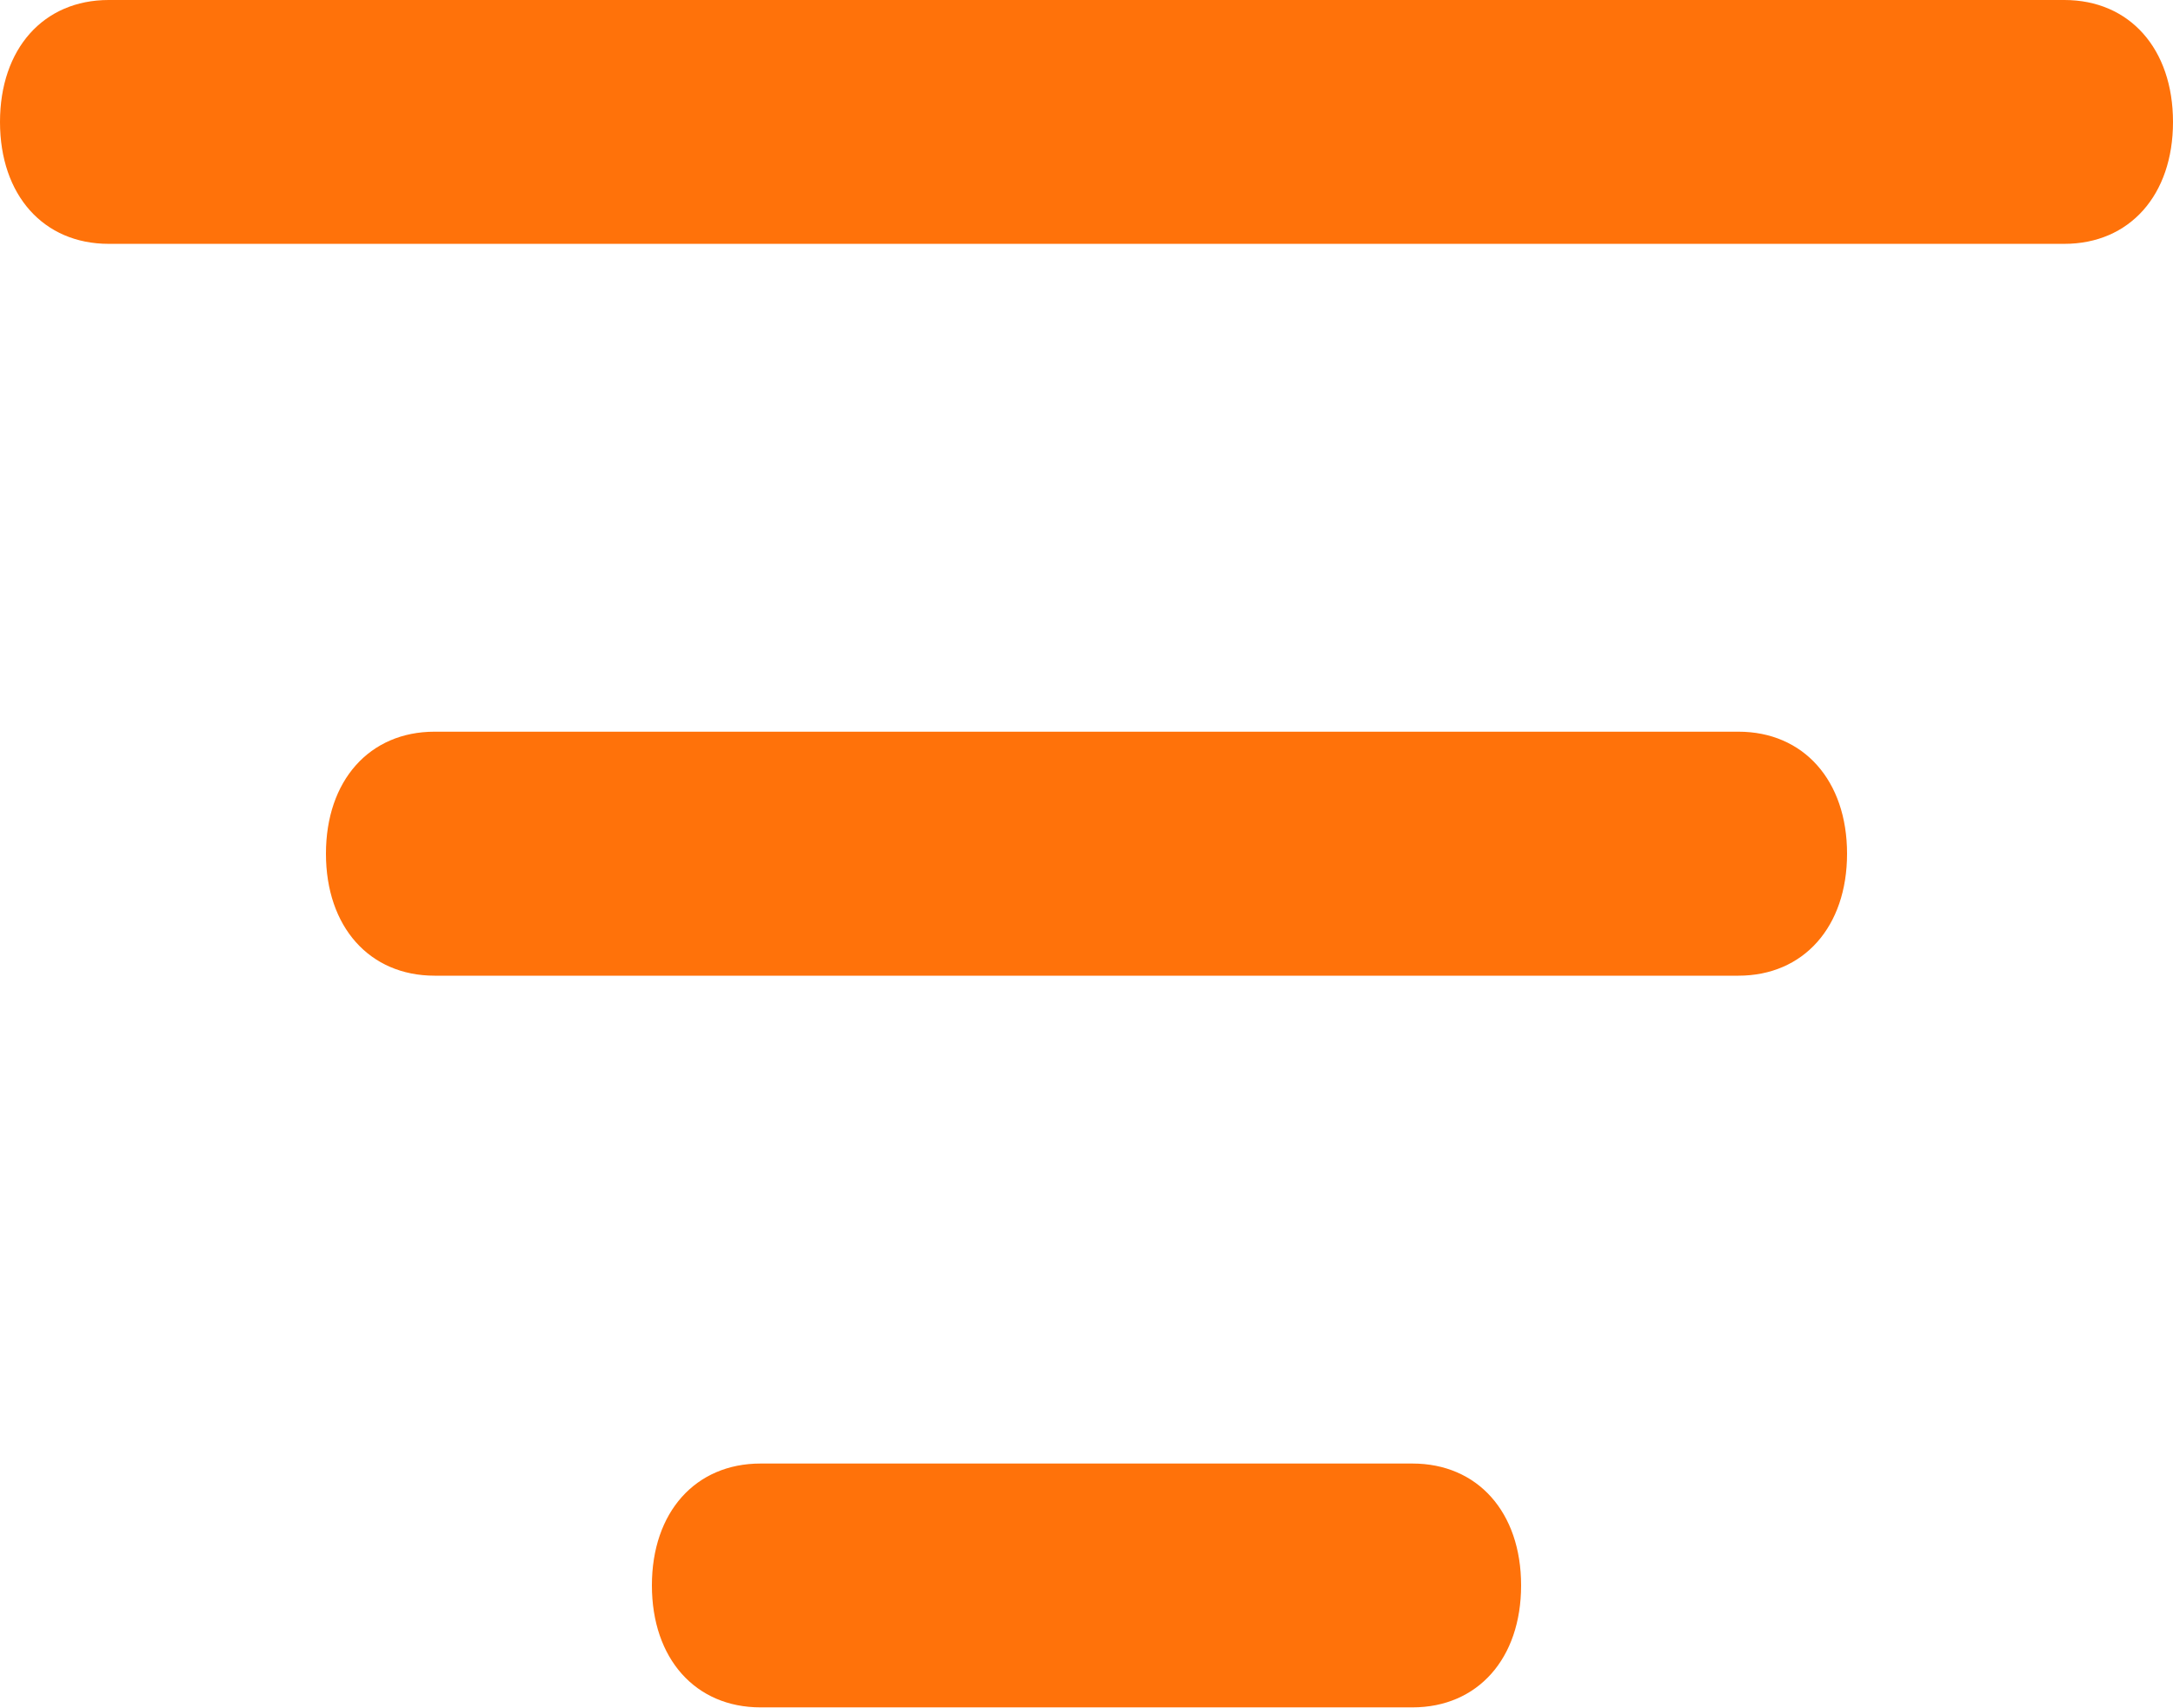
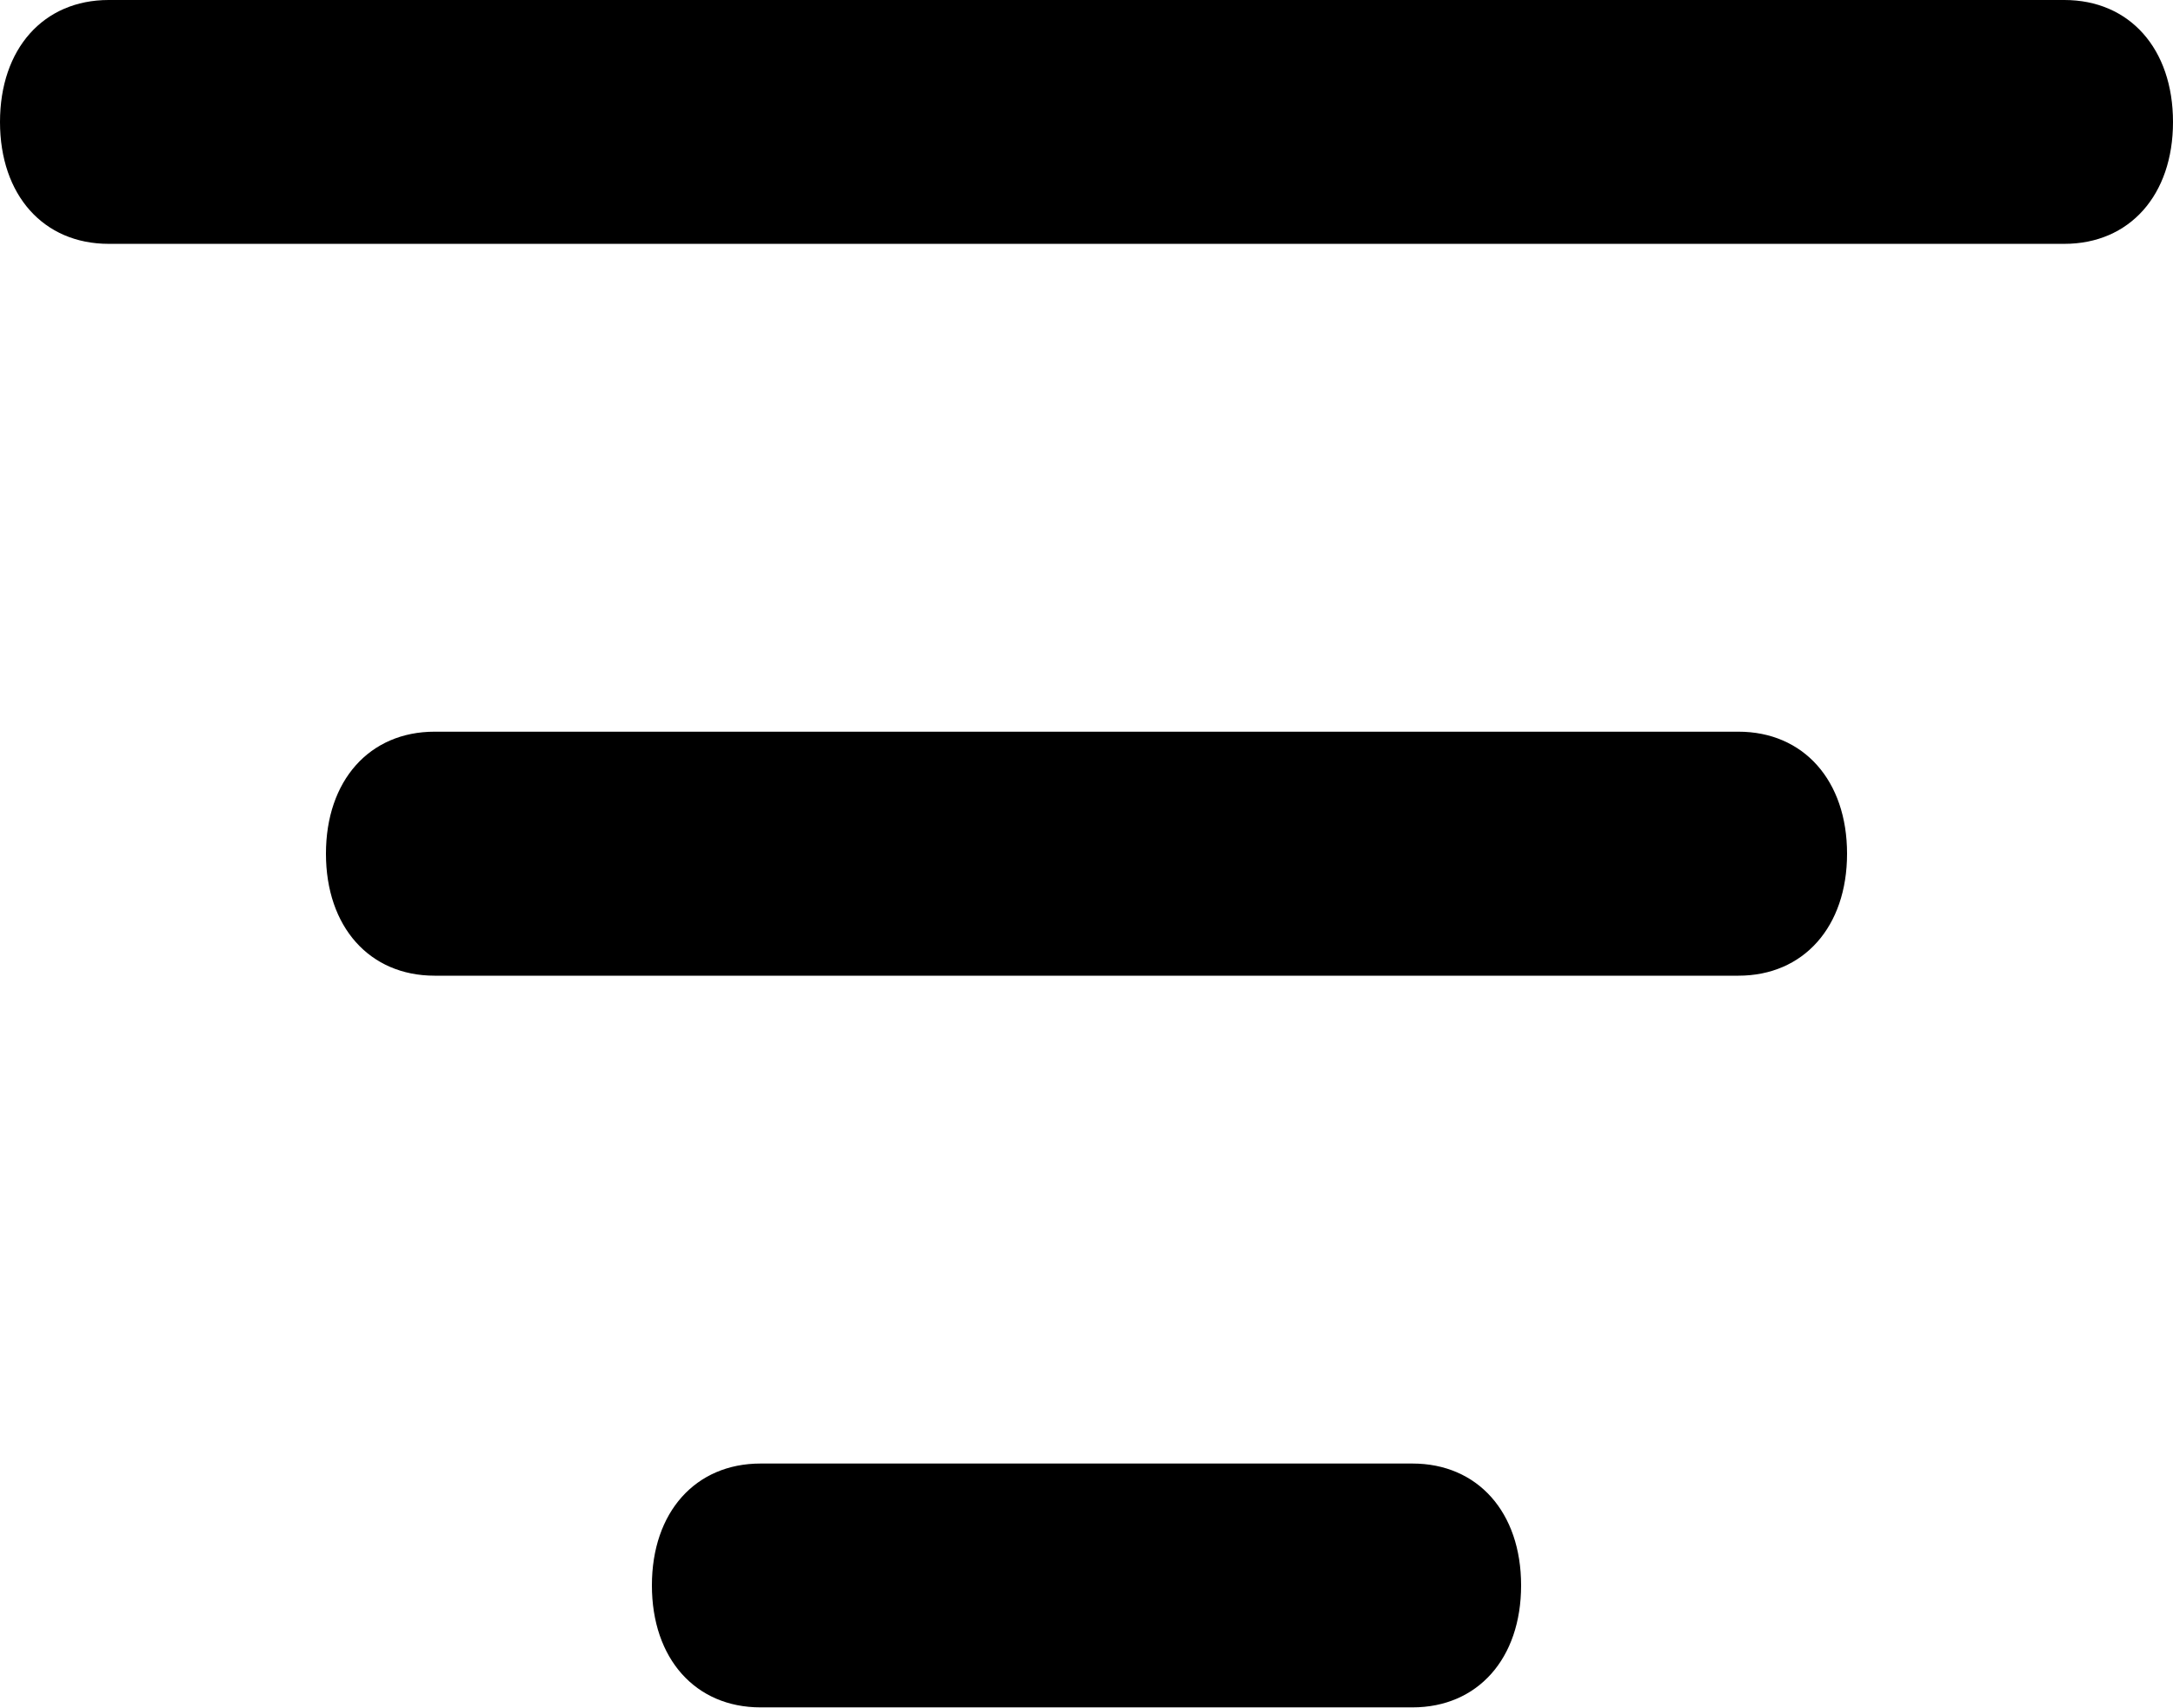
<svg xmlns="http://www.w3.org/2000/svg" width="14" height="11" viewBox="0 0 14 11" fill="none">
-   <path d="M11.2 6.286H2.8C2.38 6.286 2.1 5.971 2.1 5.5C2.1 5.029 2.38 4.714 2.8 4.714H11.2C11.62 4.714 11.9 5.029 11.9 5.5C11.9 5.971 11.62 6.286 11.2 6.286Z" fill="#FF720A" />
-   <path d="M9.1 11H4.9C4.48 11 4.2 10.686 4.2 10.214C4.2 9.743 4.48 9.429 4.9 9.429H9.1C9.52 9.429 9.8 9.743 9.8 10.214C9.8 10.686 9.52 11 9.1 11Z" fill="#FF720A" />
-   <path d="M13.3 1.571H0.7C0.28 1.571 0 1.257 0 0.786C0 0.314 0.28 0 0.7 0H13.3C13.72 0 14 0.314 14 0.786C14 1.257 13.72 1.571 13.3 1.571Z" fill="#FF720A" />
+   <path d="M11.2 6.286H2.8C2.38 6.286 2.1 5.971 2.1 5.5C2.1 5.029 2.38 4.714 2.8 4.714H11.2C11.62 4.714 11.9 5.029 11.9 5.5C11.9 5.971 11.62 6.286 11.2 6.286Z" fill="currentColor" />
+   <path d="M9.1 11H4.9C4.48 11 4.2 10.686 4.2 10.214C4.2 9.743 4.48 9.429 4.9 9.429H9.1C9.52 9.429 9.8 9.743 9.8 10.214C9.8 10.686 9.52 11 9.1 11Z" fill="currentColor" />
+   <path d="M13.3 1.571H0.7C0.28 1.571 0 1.257 0 0.786C0 0.314 0.28 0 0.7 0H13.3C13.72 0 14 0.314 14 0.786C14 1.257 13.72 1.571 13.3 1.571Z" fill="currentColor" />
</svg>
